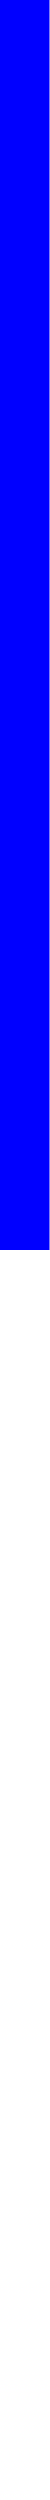
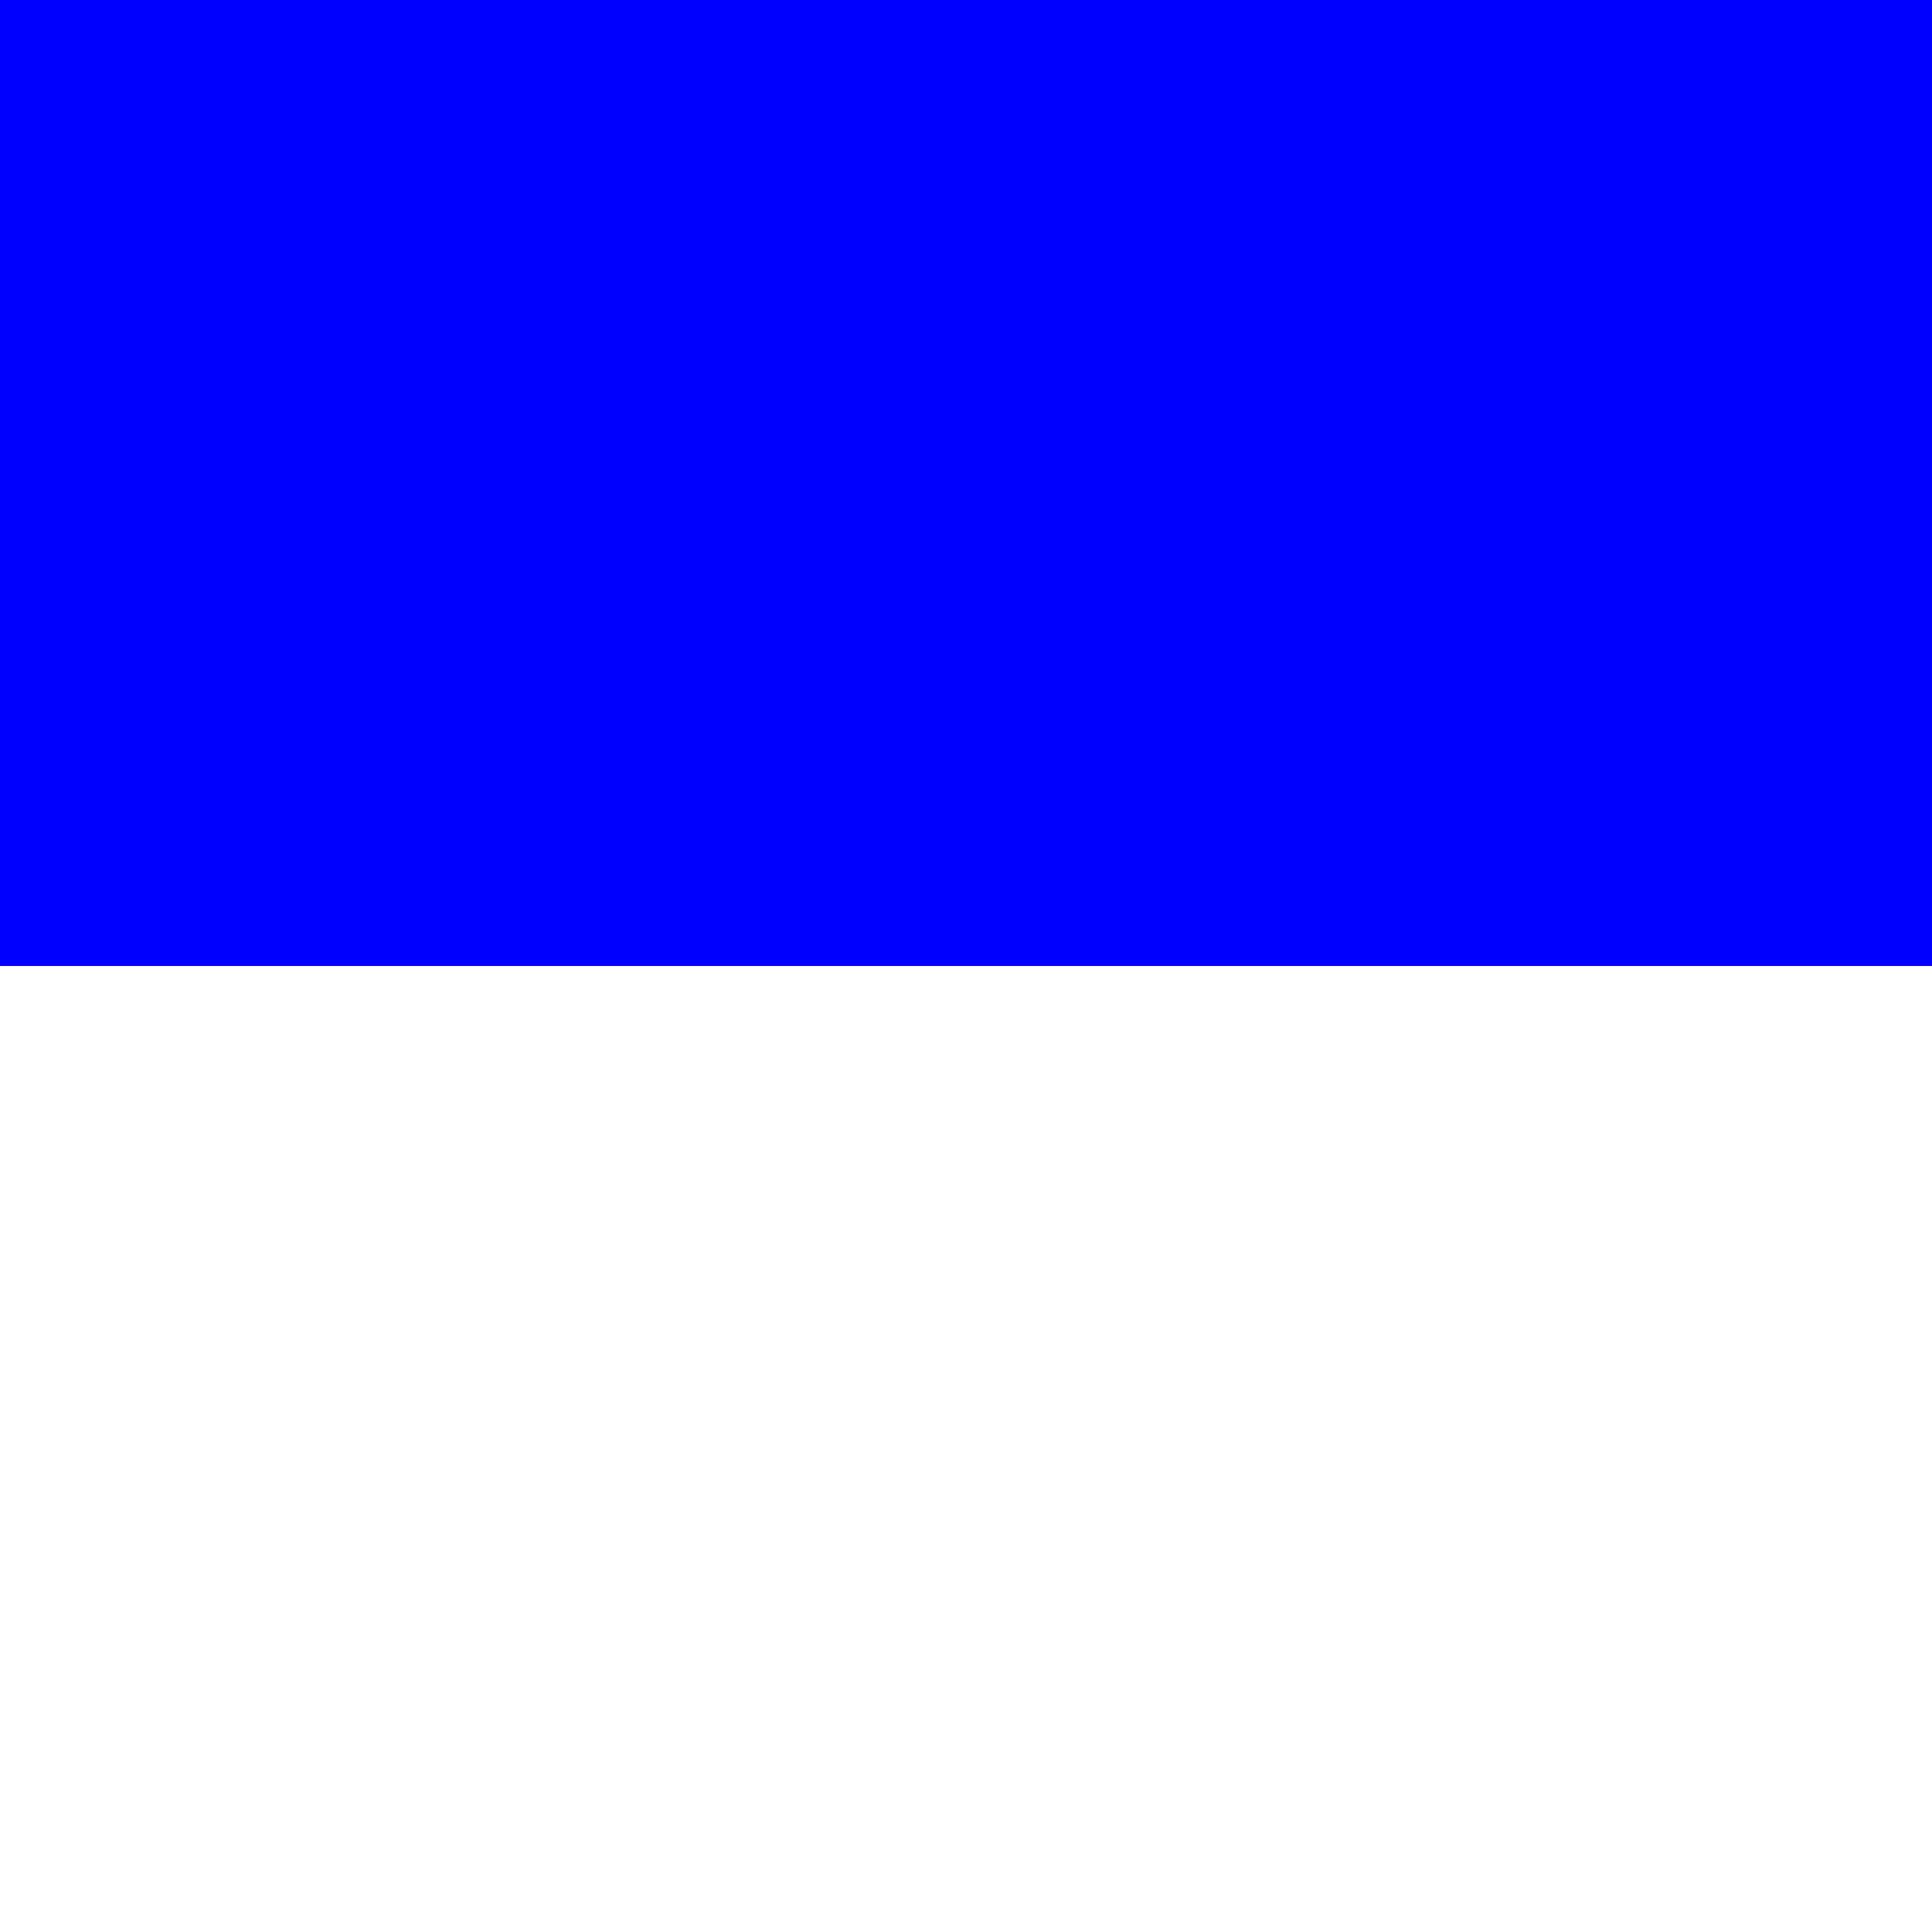
<svg xmlns="http://www.w3.org/2000/svg" version="1.1">
  <rect x="0" y="0" width="100%" height="50%" fill="blue" fill-opacity="1" />
-   <rect x="0" y="50" width="100%" height="50%" fill="blue" fill-opacity="0" />
+   <rect x="0" y="50%" width="100%" height="50%" fill="blue" fill-opacity="0" />
</svg>
